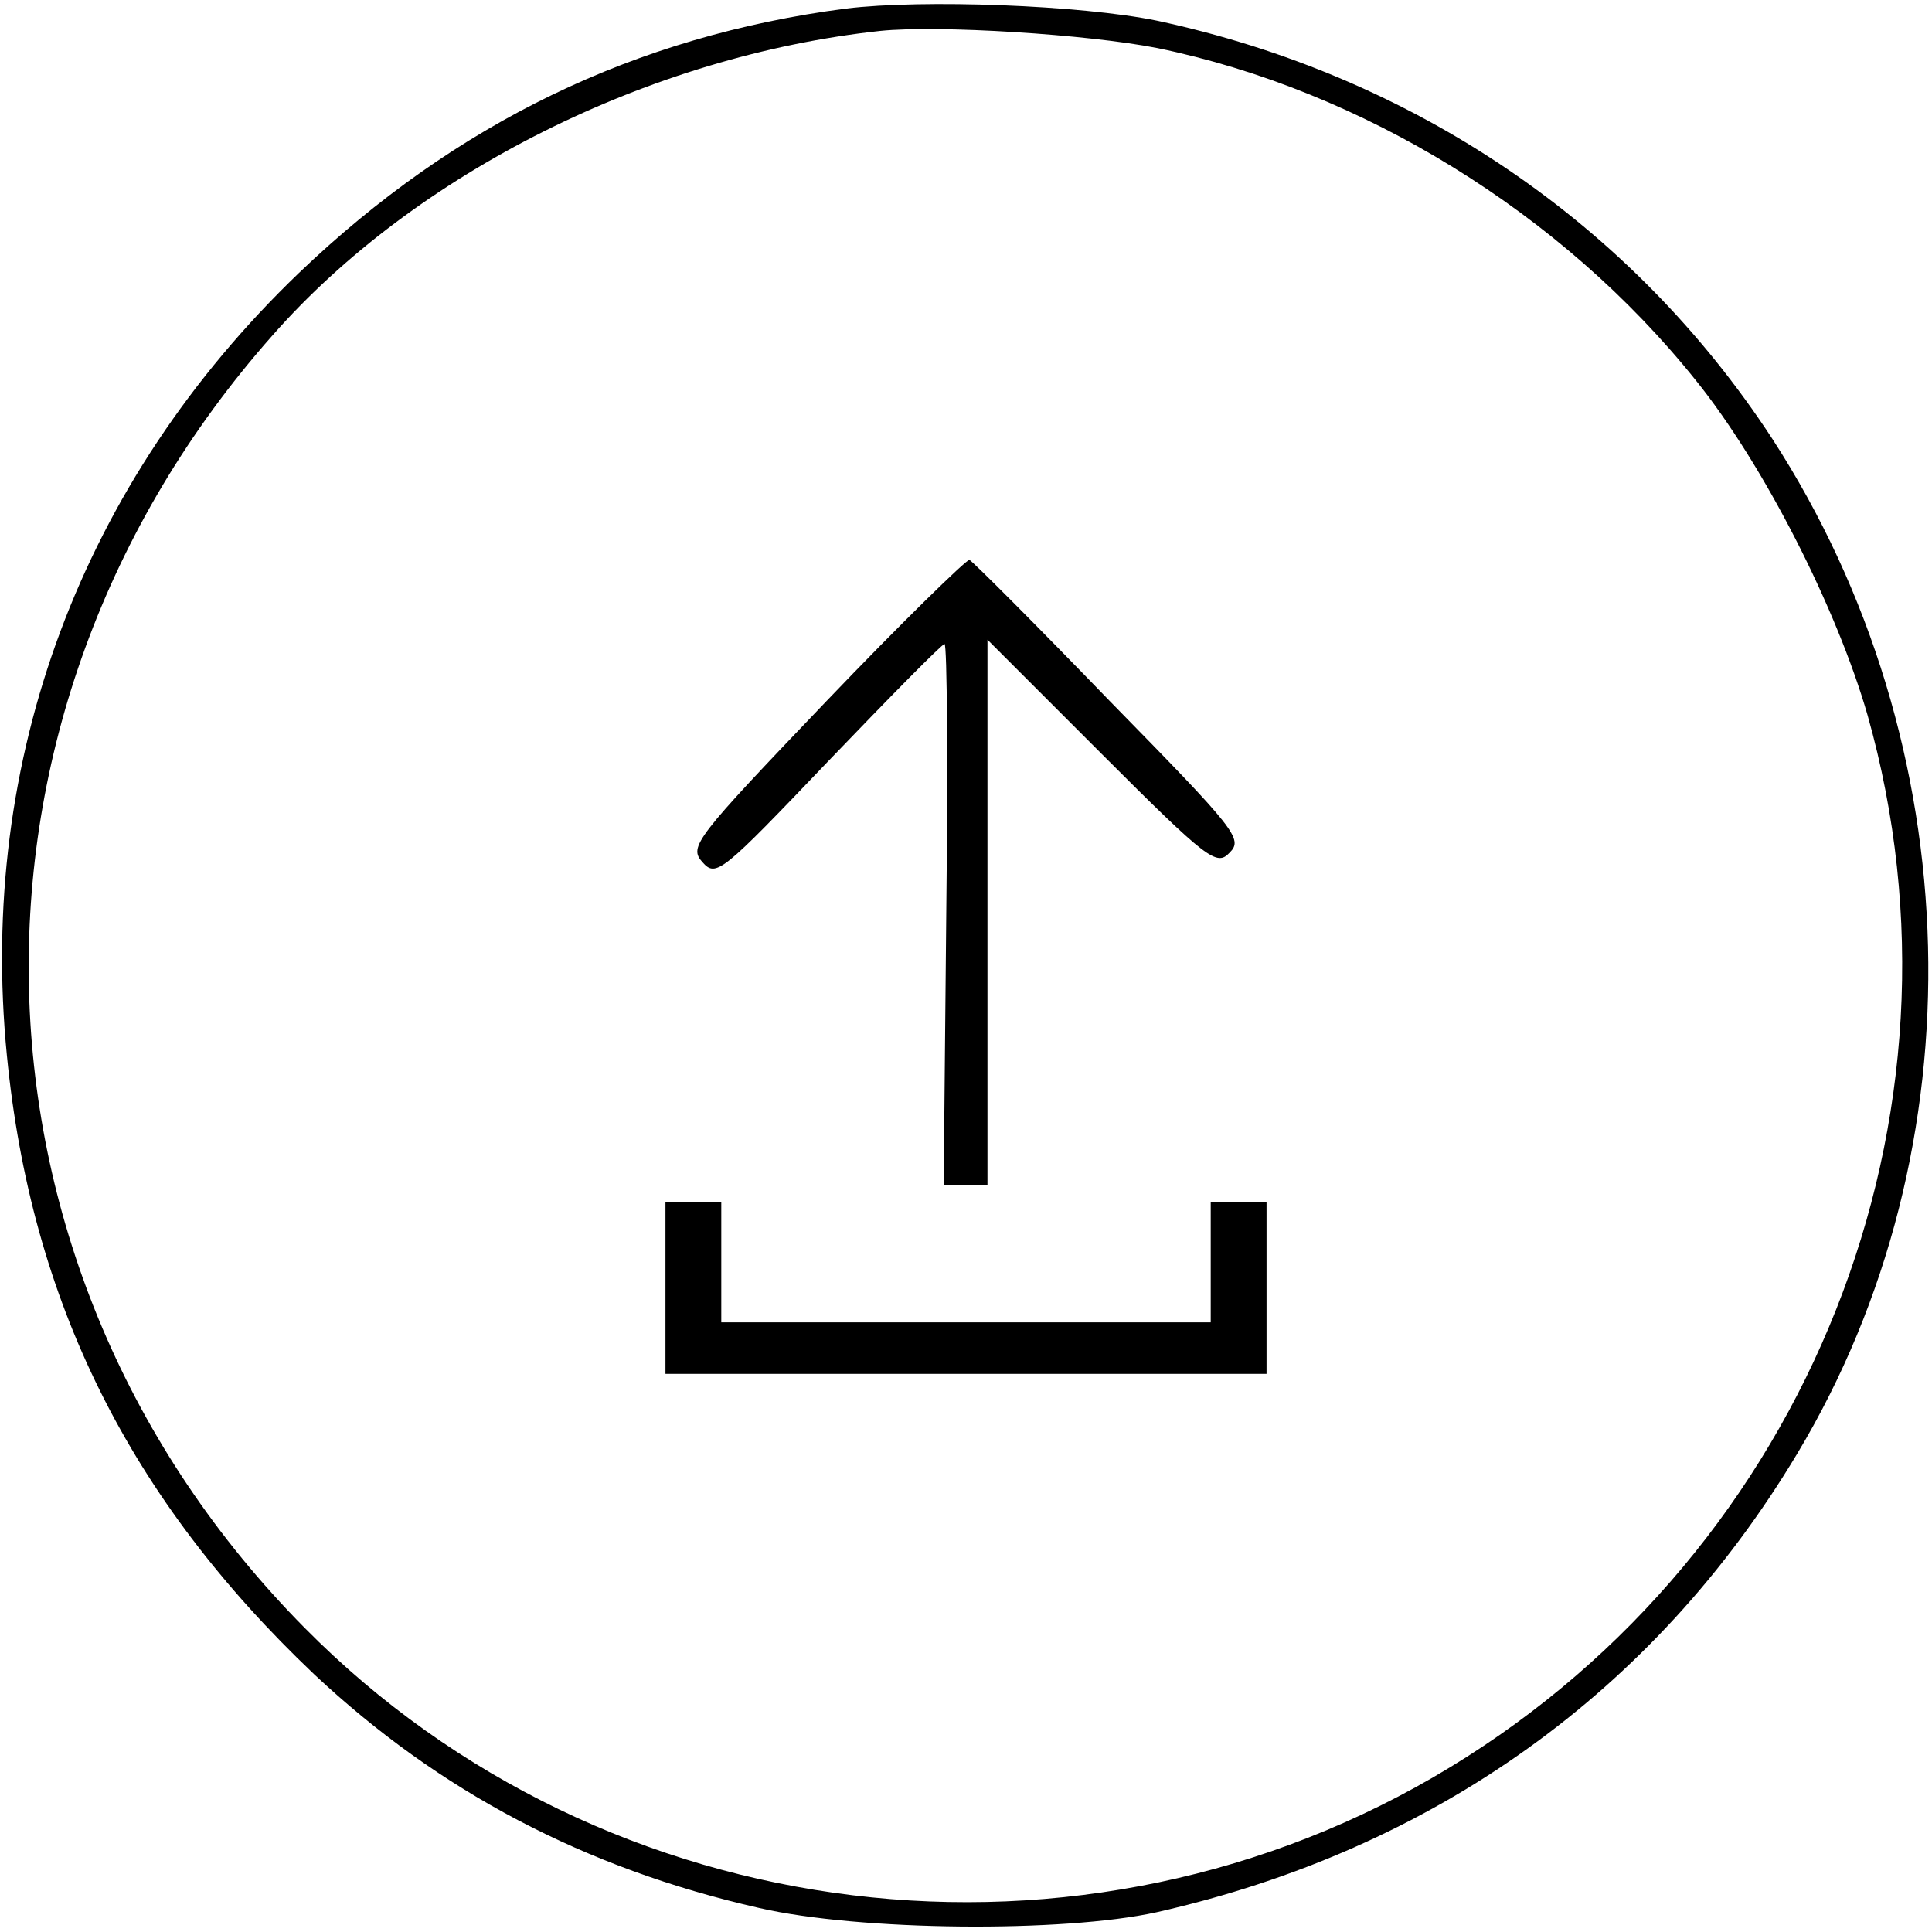
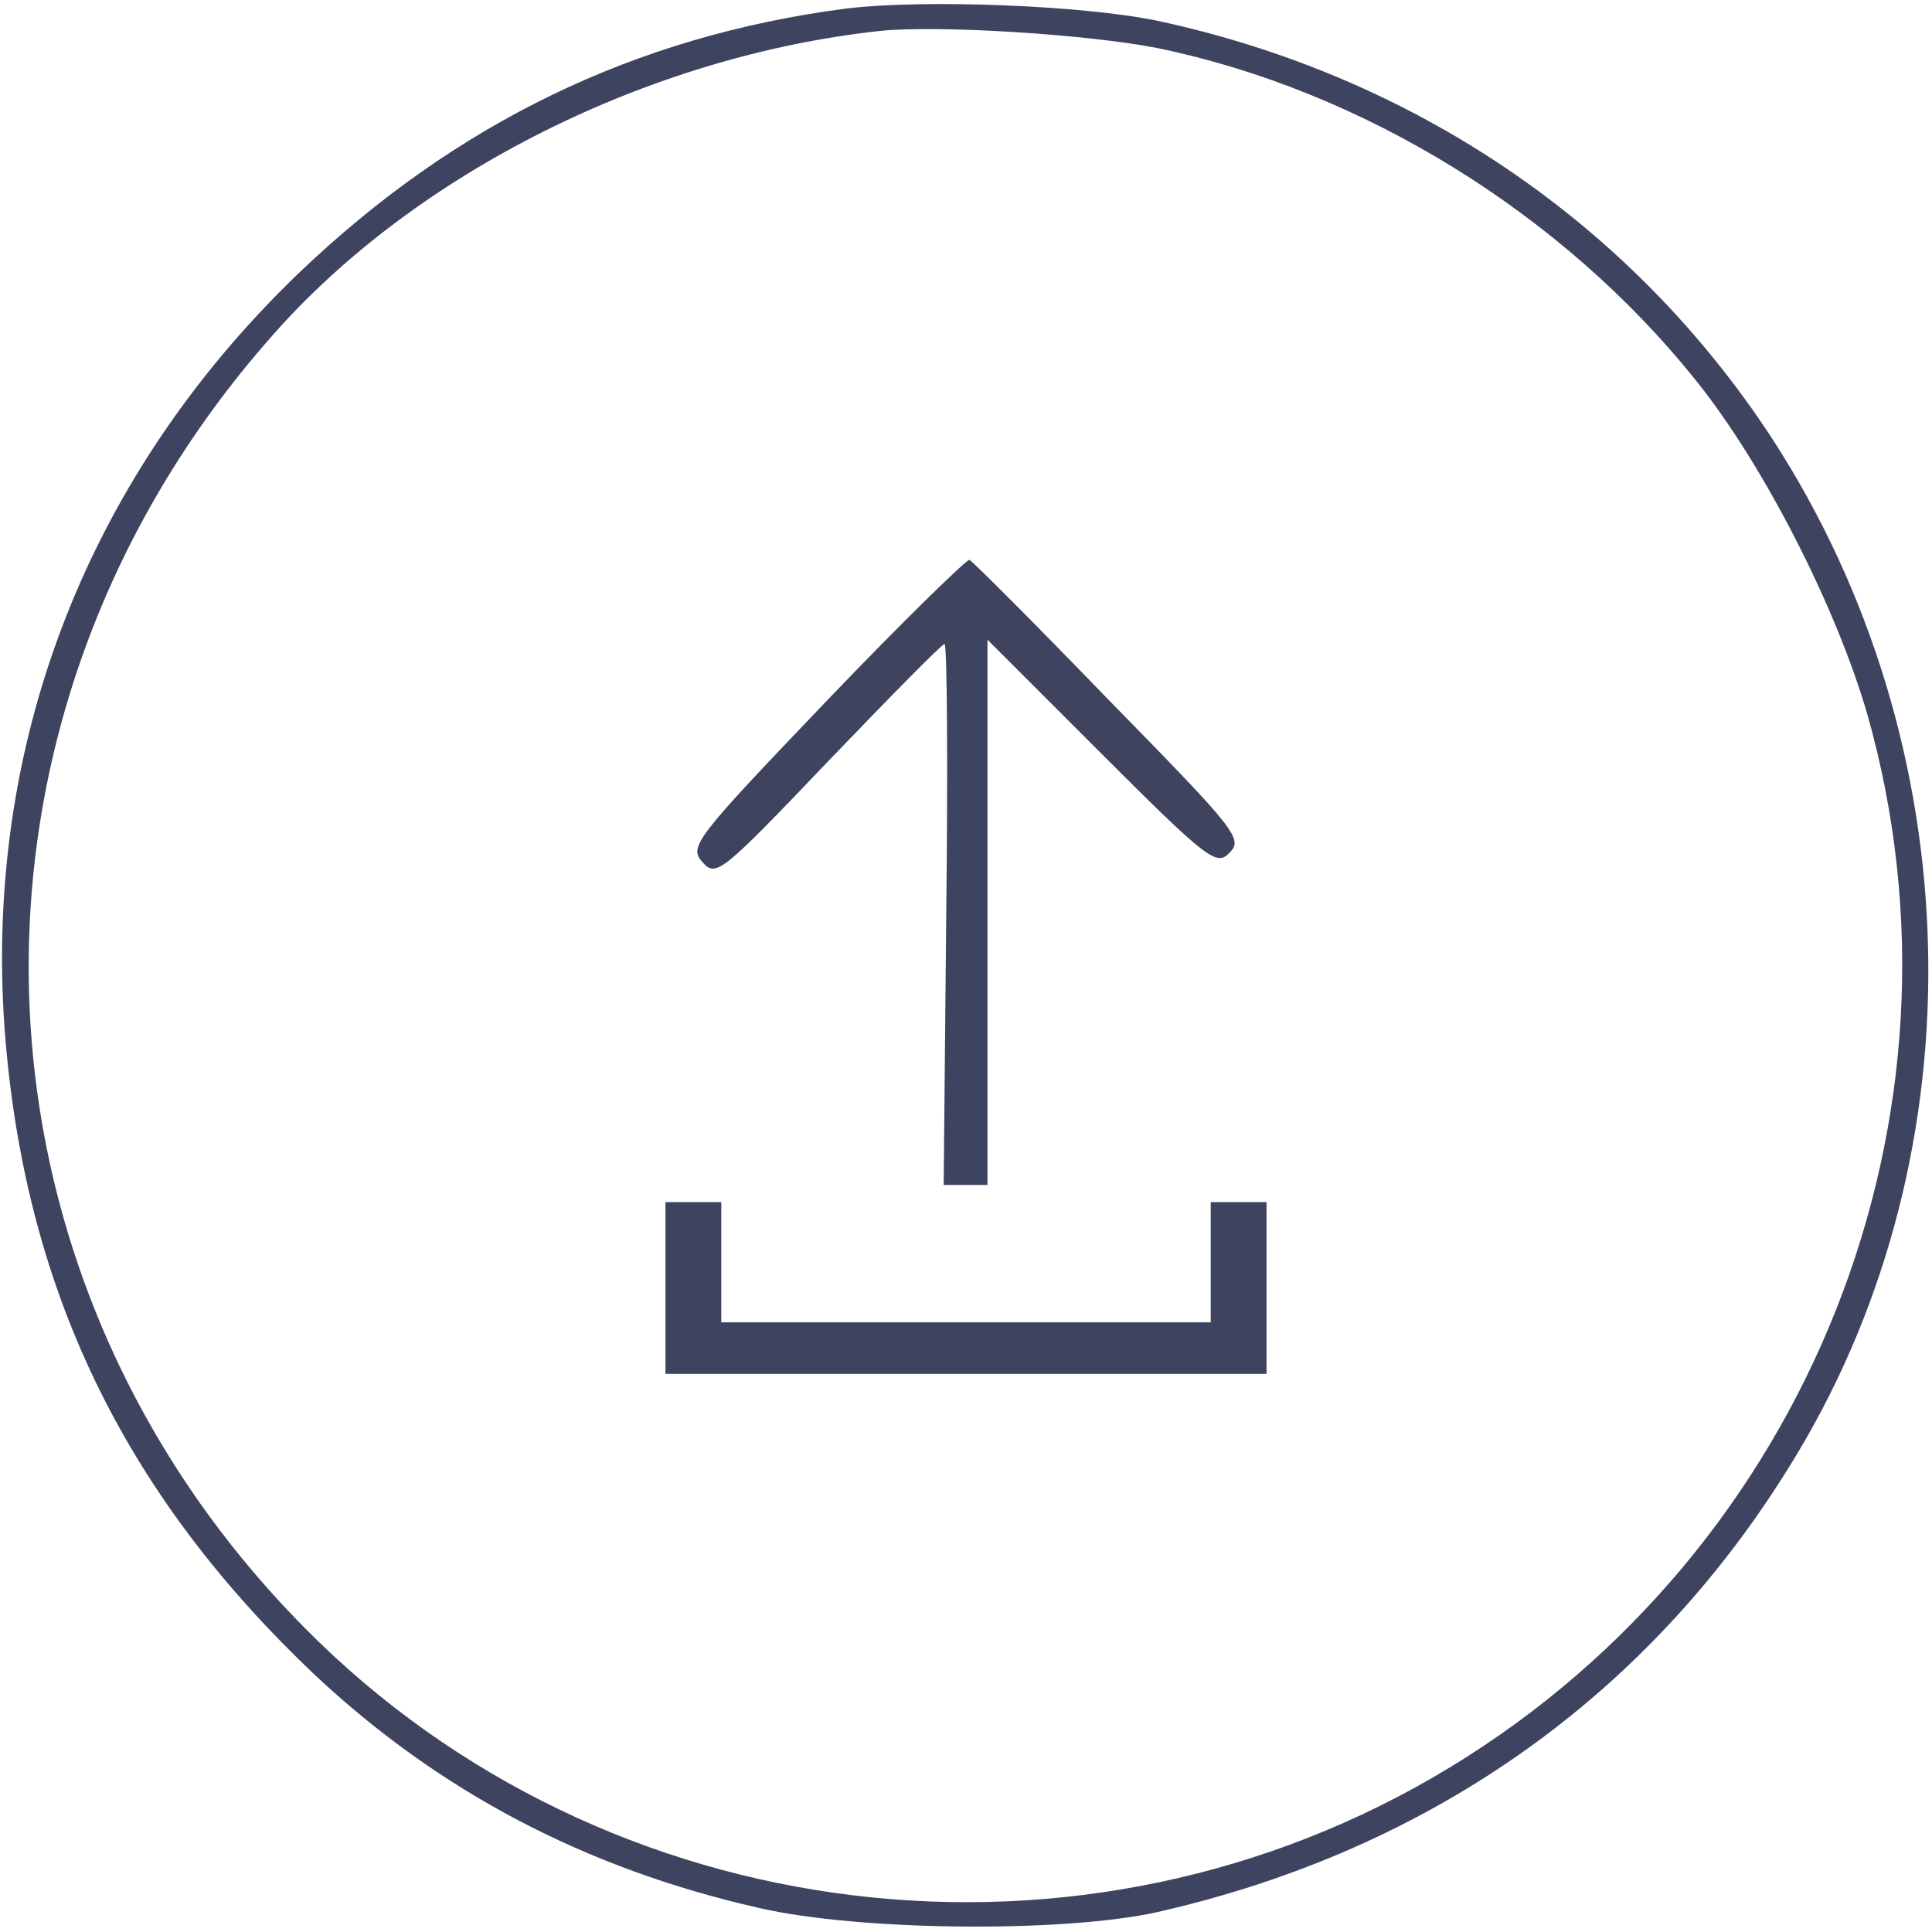
<svg xmlns="http://www.w3.org/2000/svg" version="1.0" width="225pt" height="225pt" viewBox="0 0 225 225" preserveAspectRatio="xMidYMid meet">
-   <g transform="translate(0,225) scale(0.1,-0.1)" fill="#000000" stroke="none">
+   <g transform="translate(0,225) scale(0.1,-0.1)" fill="#3e4360" stroke="none">
    <path d="M985 2240 c-245 -32 -454 -133 -637 -308 -253 -243 -374 -566 -340 -911 28 -287 143 -517 358 -721 145 -136 315 -226 518 -272 117 -27 354 -29 463 -5 323 73 580 257 746 534 214 356 202 826 -29 1182 -164 251 -418 423 -717 487 -88 18 -272 25 -362 14z m363 -46 c238 -49 471 -192 627 -387 79 -98 164 -265 200 -390 132 -467 -68 -971 -486 -1225 -427 -260 -984 -192 -1334 162 -414 418 -430 1062 -38 1505 167 190 440 326 708 355 68 7 242 -4 323 -20z" />
    <path d="M962 1433 c-153 -160 -160 -169 -144 -187 16 -18 22 -13 147 118 72 75 132 136 135 136 3 0 4 -142 2 -315 l-3 -315 26 0 25 0 0 317 0 318 133 -133 c124 -124 134 -131 149 -115 16 16 8 26 -140 177 -86 89 -159 162 -163 164 -3 1 -79 -73 -167 -165z" />
    <path d="M775 750 l0 -100 350 0 350 0 0 100 0 100 -32 0 -33 0 0 -70 0 -70 -285 0 -285 0 0 70 0 70 -32 0 -33 0 0 -100z" />
  </g>
</svg>
